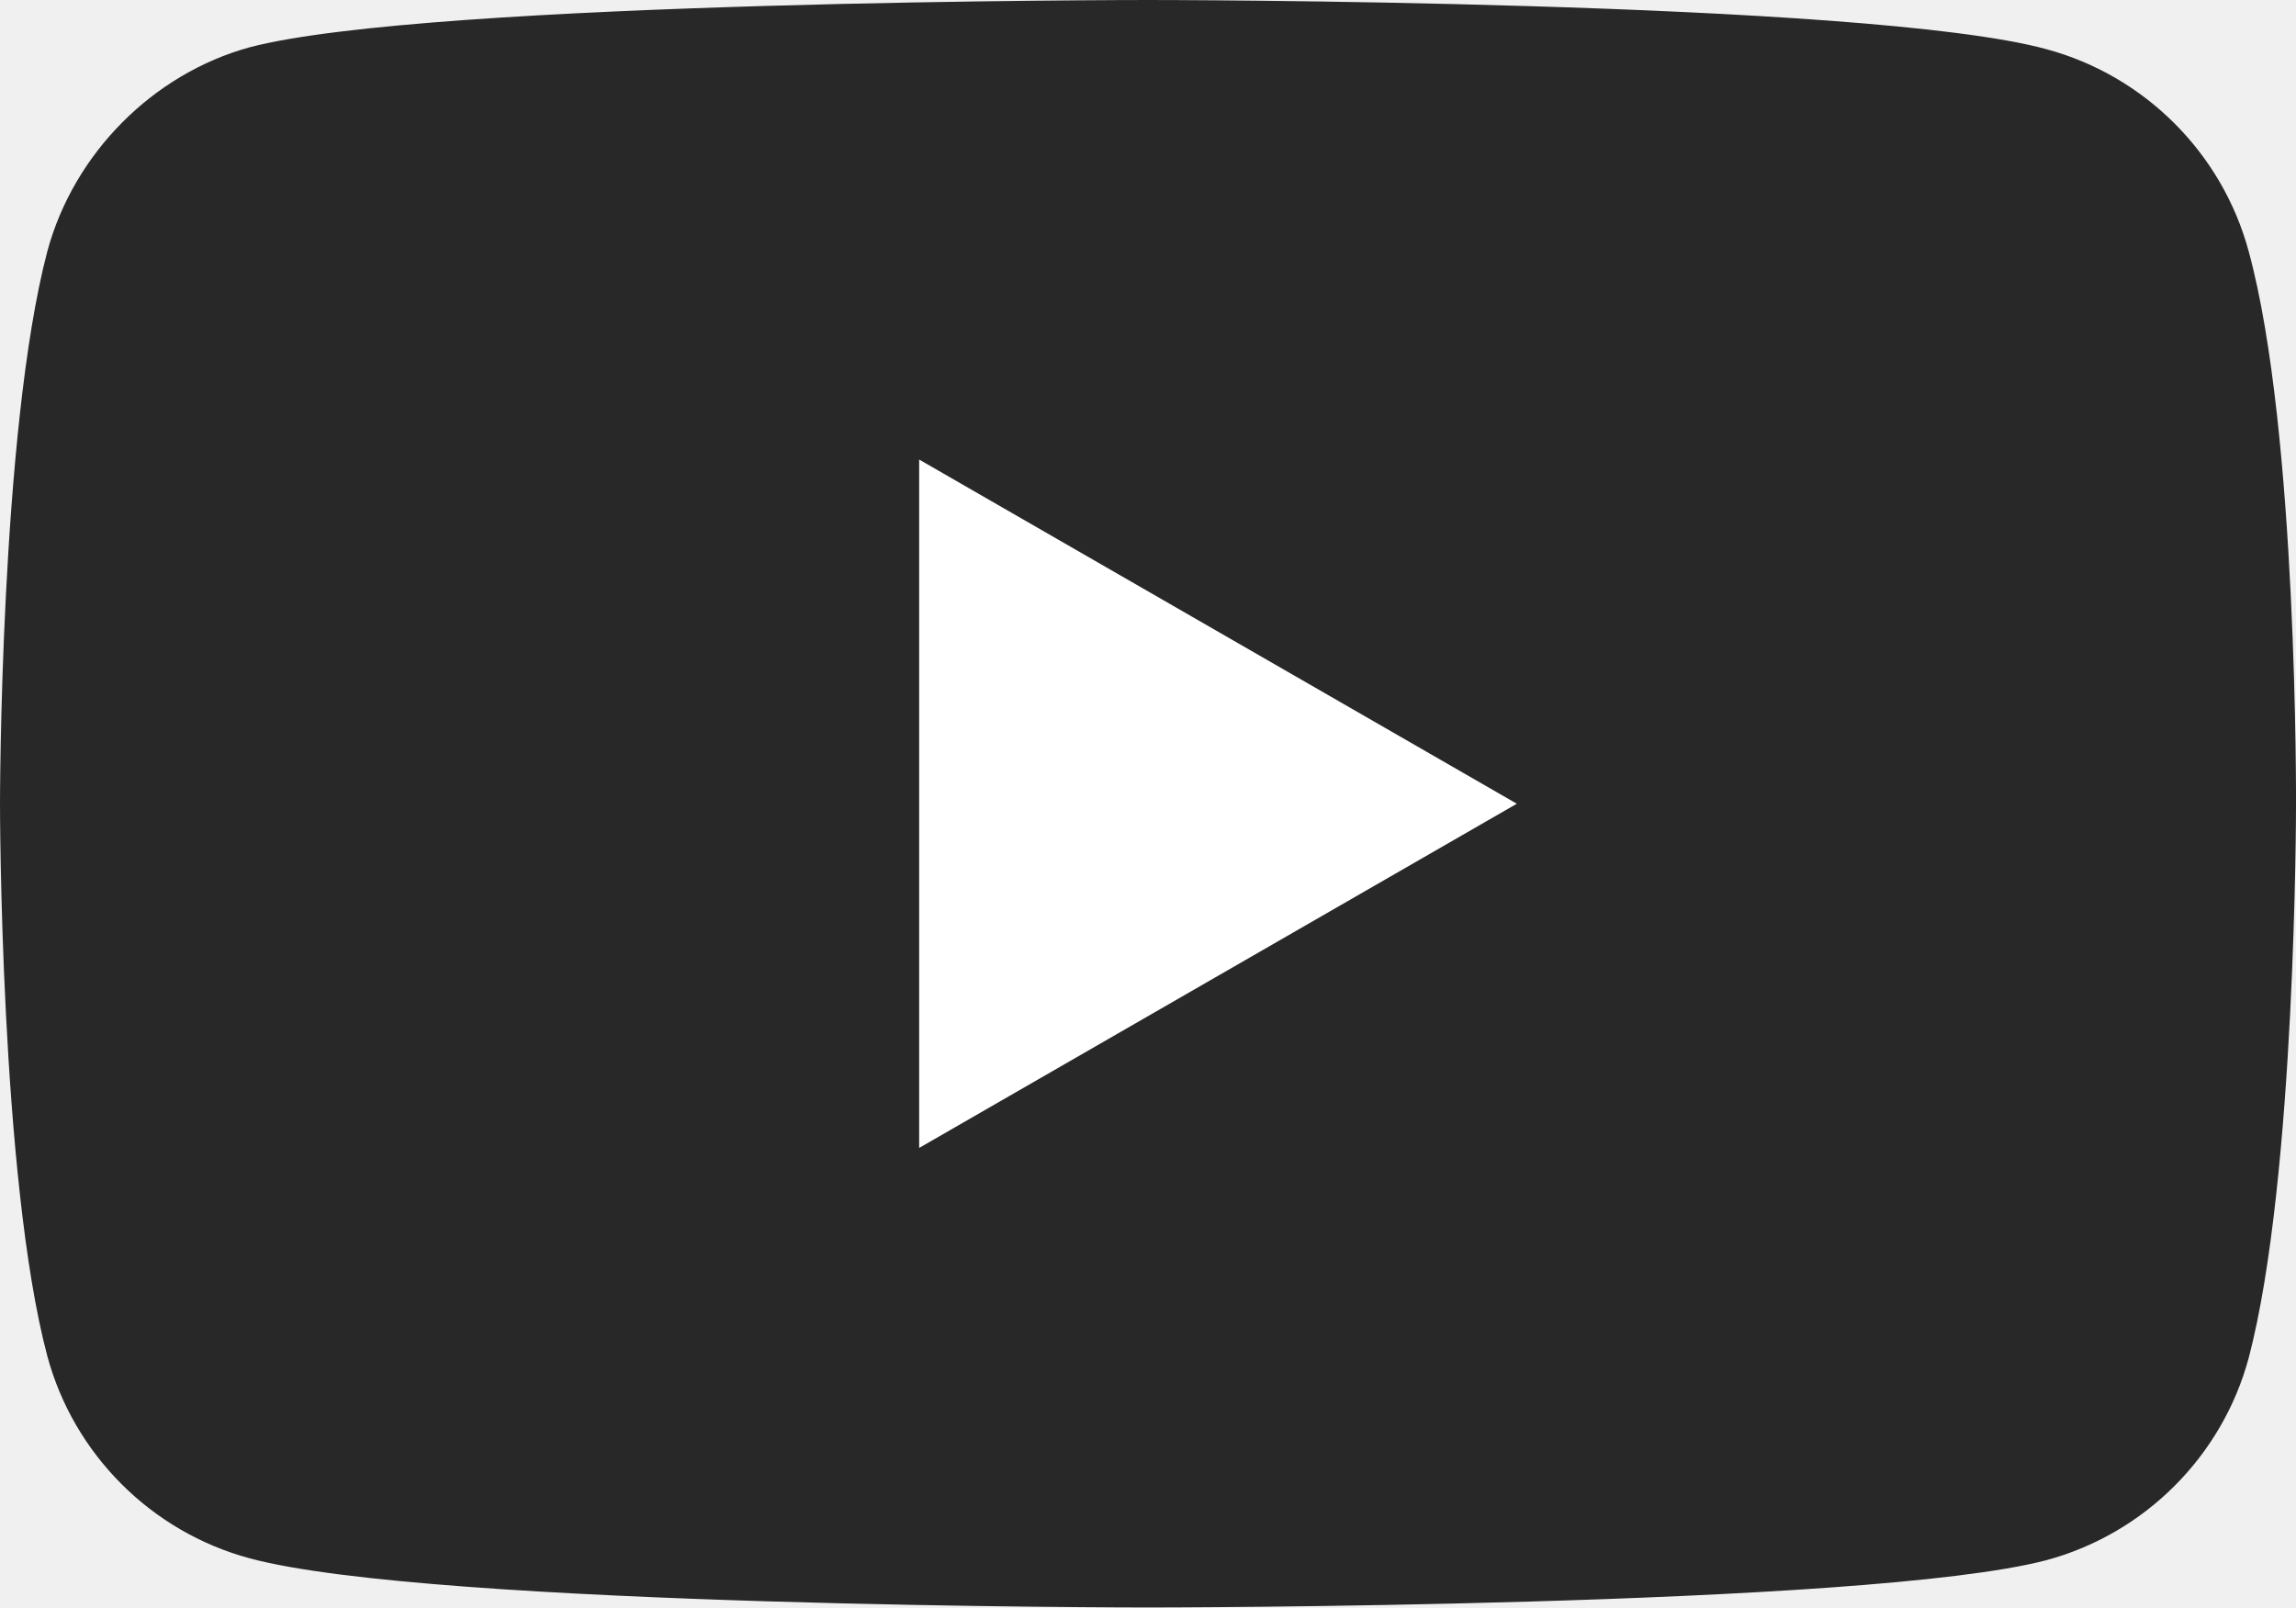
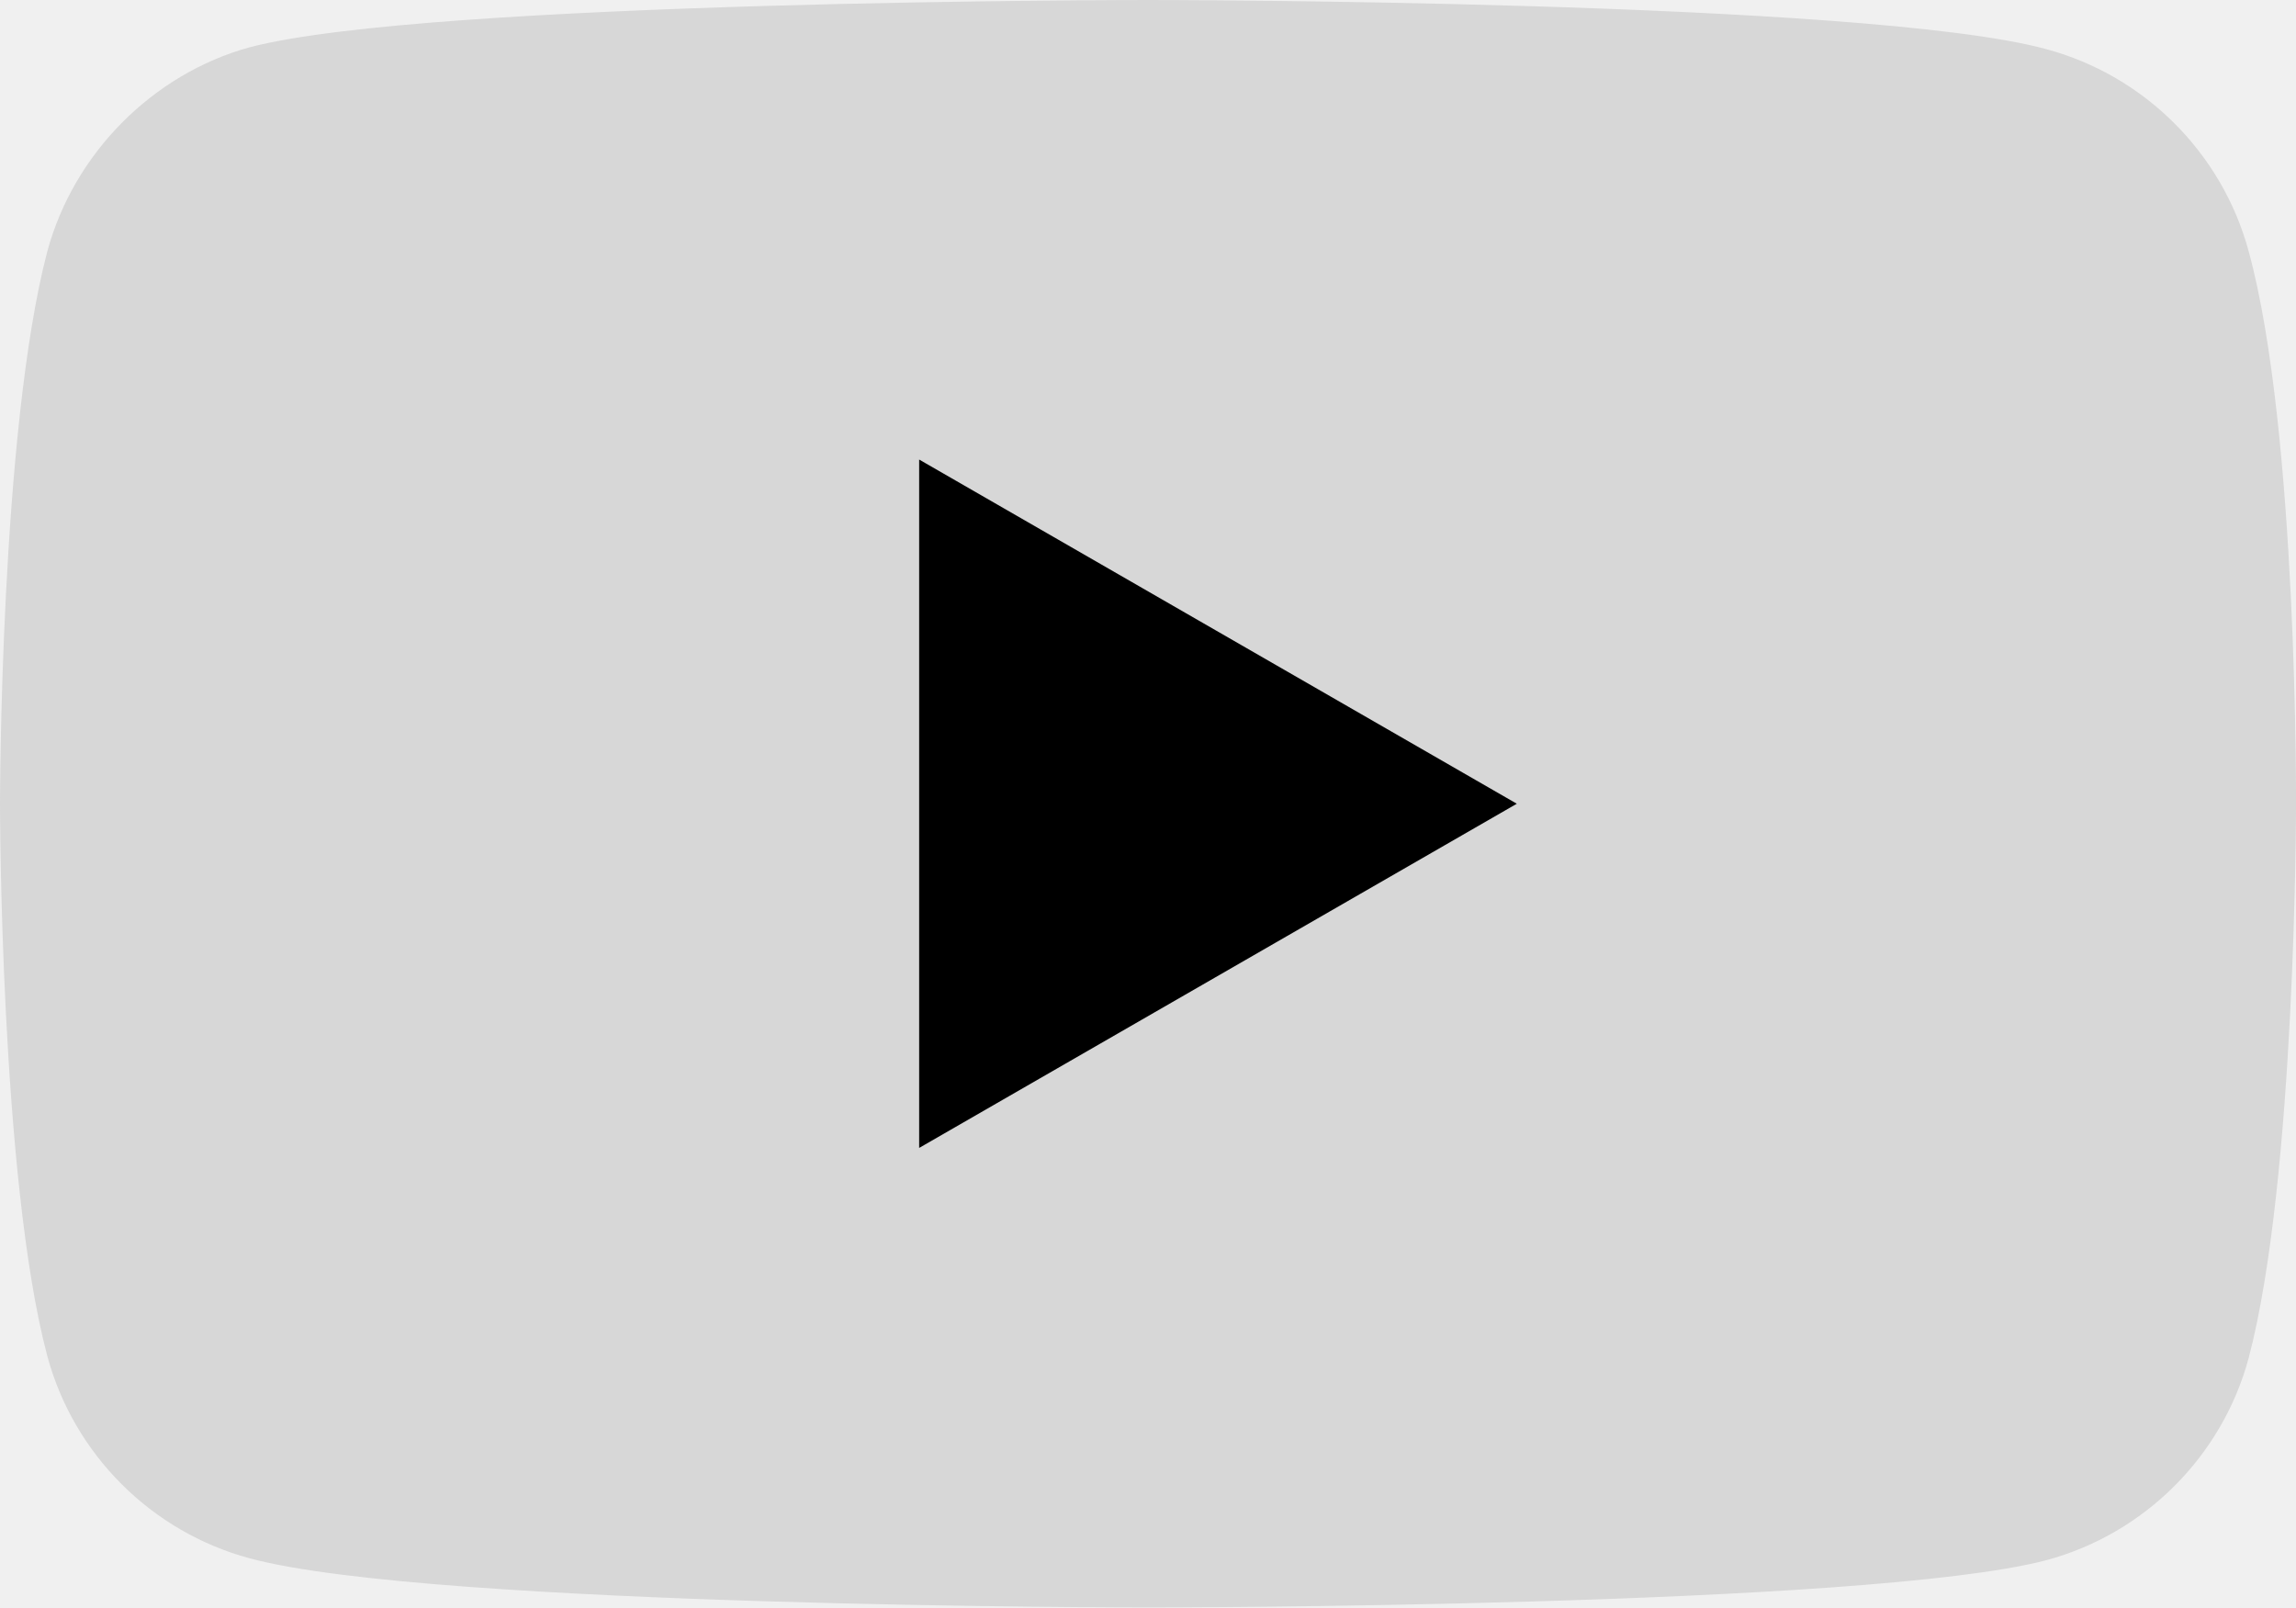
<svg xmlns="http://www.w3.org/2000/svg" xml:space="preserve" id="Layer_1" width="71.412" height="50" x="0" y="0" version="1.1" viewBox="0 0 71.412 50">
  <style id="style3" type="text/css">
-     .st2{fill:#282828}
+     .st2{fill:#d7d7d7}
  </style>
  <g id="g5" transform="scale(.58824)">
-     <path id="path7" fill="#282828" fill-opacity="1" d="M118.9 13.3c-1.4-5.2-5.5-9.3-10.7-10.7C98.7 0 60.7 0 60.7 0s-38 0-47.5 2.5C8.1 3.9 3.9 8.1 2.5 13.3 0 22.8 0 42.5 0 42.5s0 19.8 2.5 29.2C3.9 76.9 8 81 13.2 82.4 22.8 85 60.7 85 60.7 85s38 0 47.5-2.5c5.2-1.4 9.3-5.5 10.7-10.7 2.5-9.5 2.5-29.2 2.5-29.2s.1-19.8-2.5-29.3z" />
-     <path id="polygon9" fill="#fff" d="M80.2 42.5 48.6 24.3v36.4z" />
+     <path id="path7" fill="#d7d7d7" fill-opacity="1" d="M118.9 13.3c-1.4-5.2-5.5-9.3-10.7-10.7C98.7 0 60.7 0 60.7 0s-38 0-47.5 2.5C8.1 3.9 3.9 8.1 2.5 13.3 0 22.8 0 42.5 0 42.5s0 19.8 2.5 29.2C3.9 76.9 8 81 13.2 82.4 22.8 85 60.7 85 60.7 85s38 0 47.5-2.5c5.2-1.4 9.3-5.5 10.7-10.7 2.5-9.5 2.5-29.2 2.5-29.2s.1-19.8-2.5-29.3z" />
+     <path id="polygon9" fill="#000000" d="M80.2 42.5 48.6 24.3v36.4z" />
  </g>
</svg>
